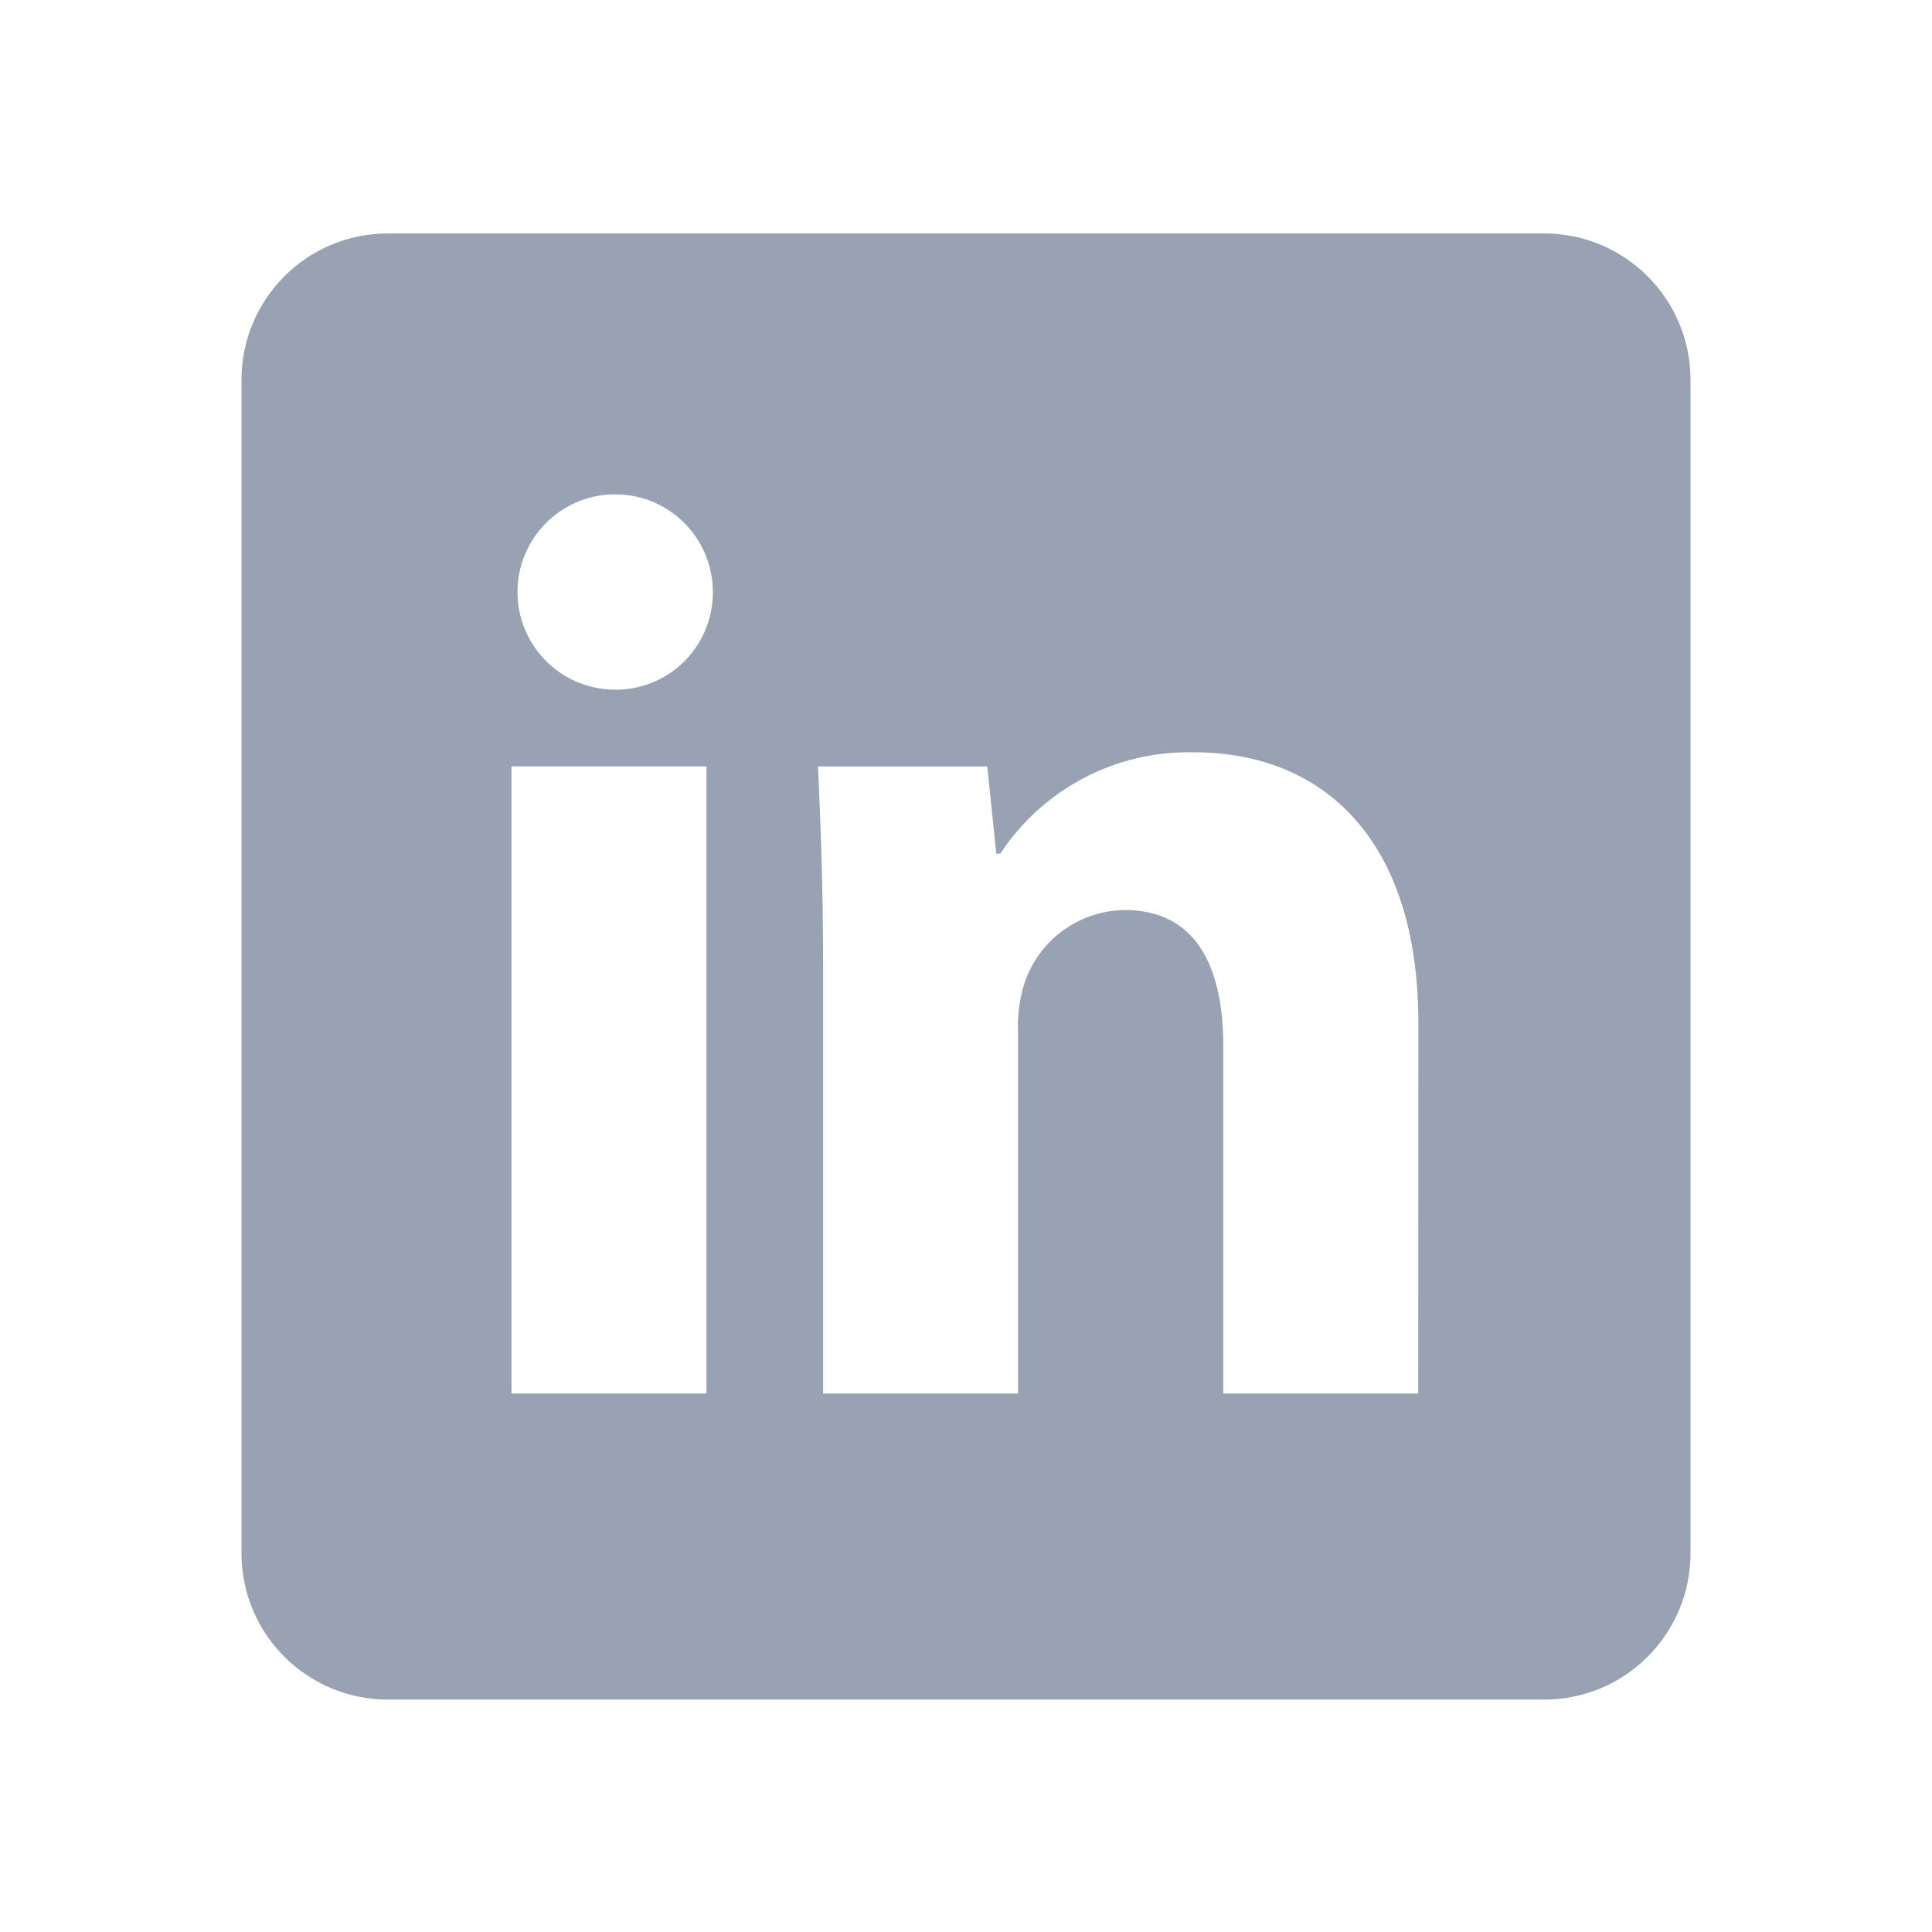
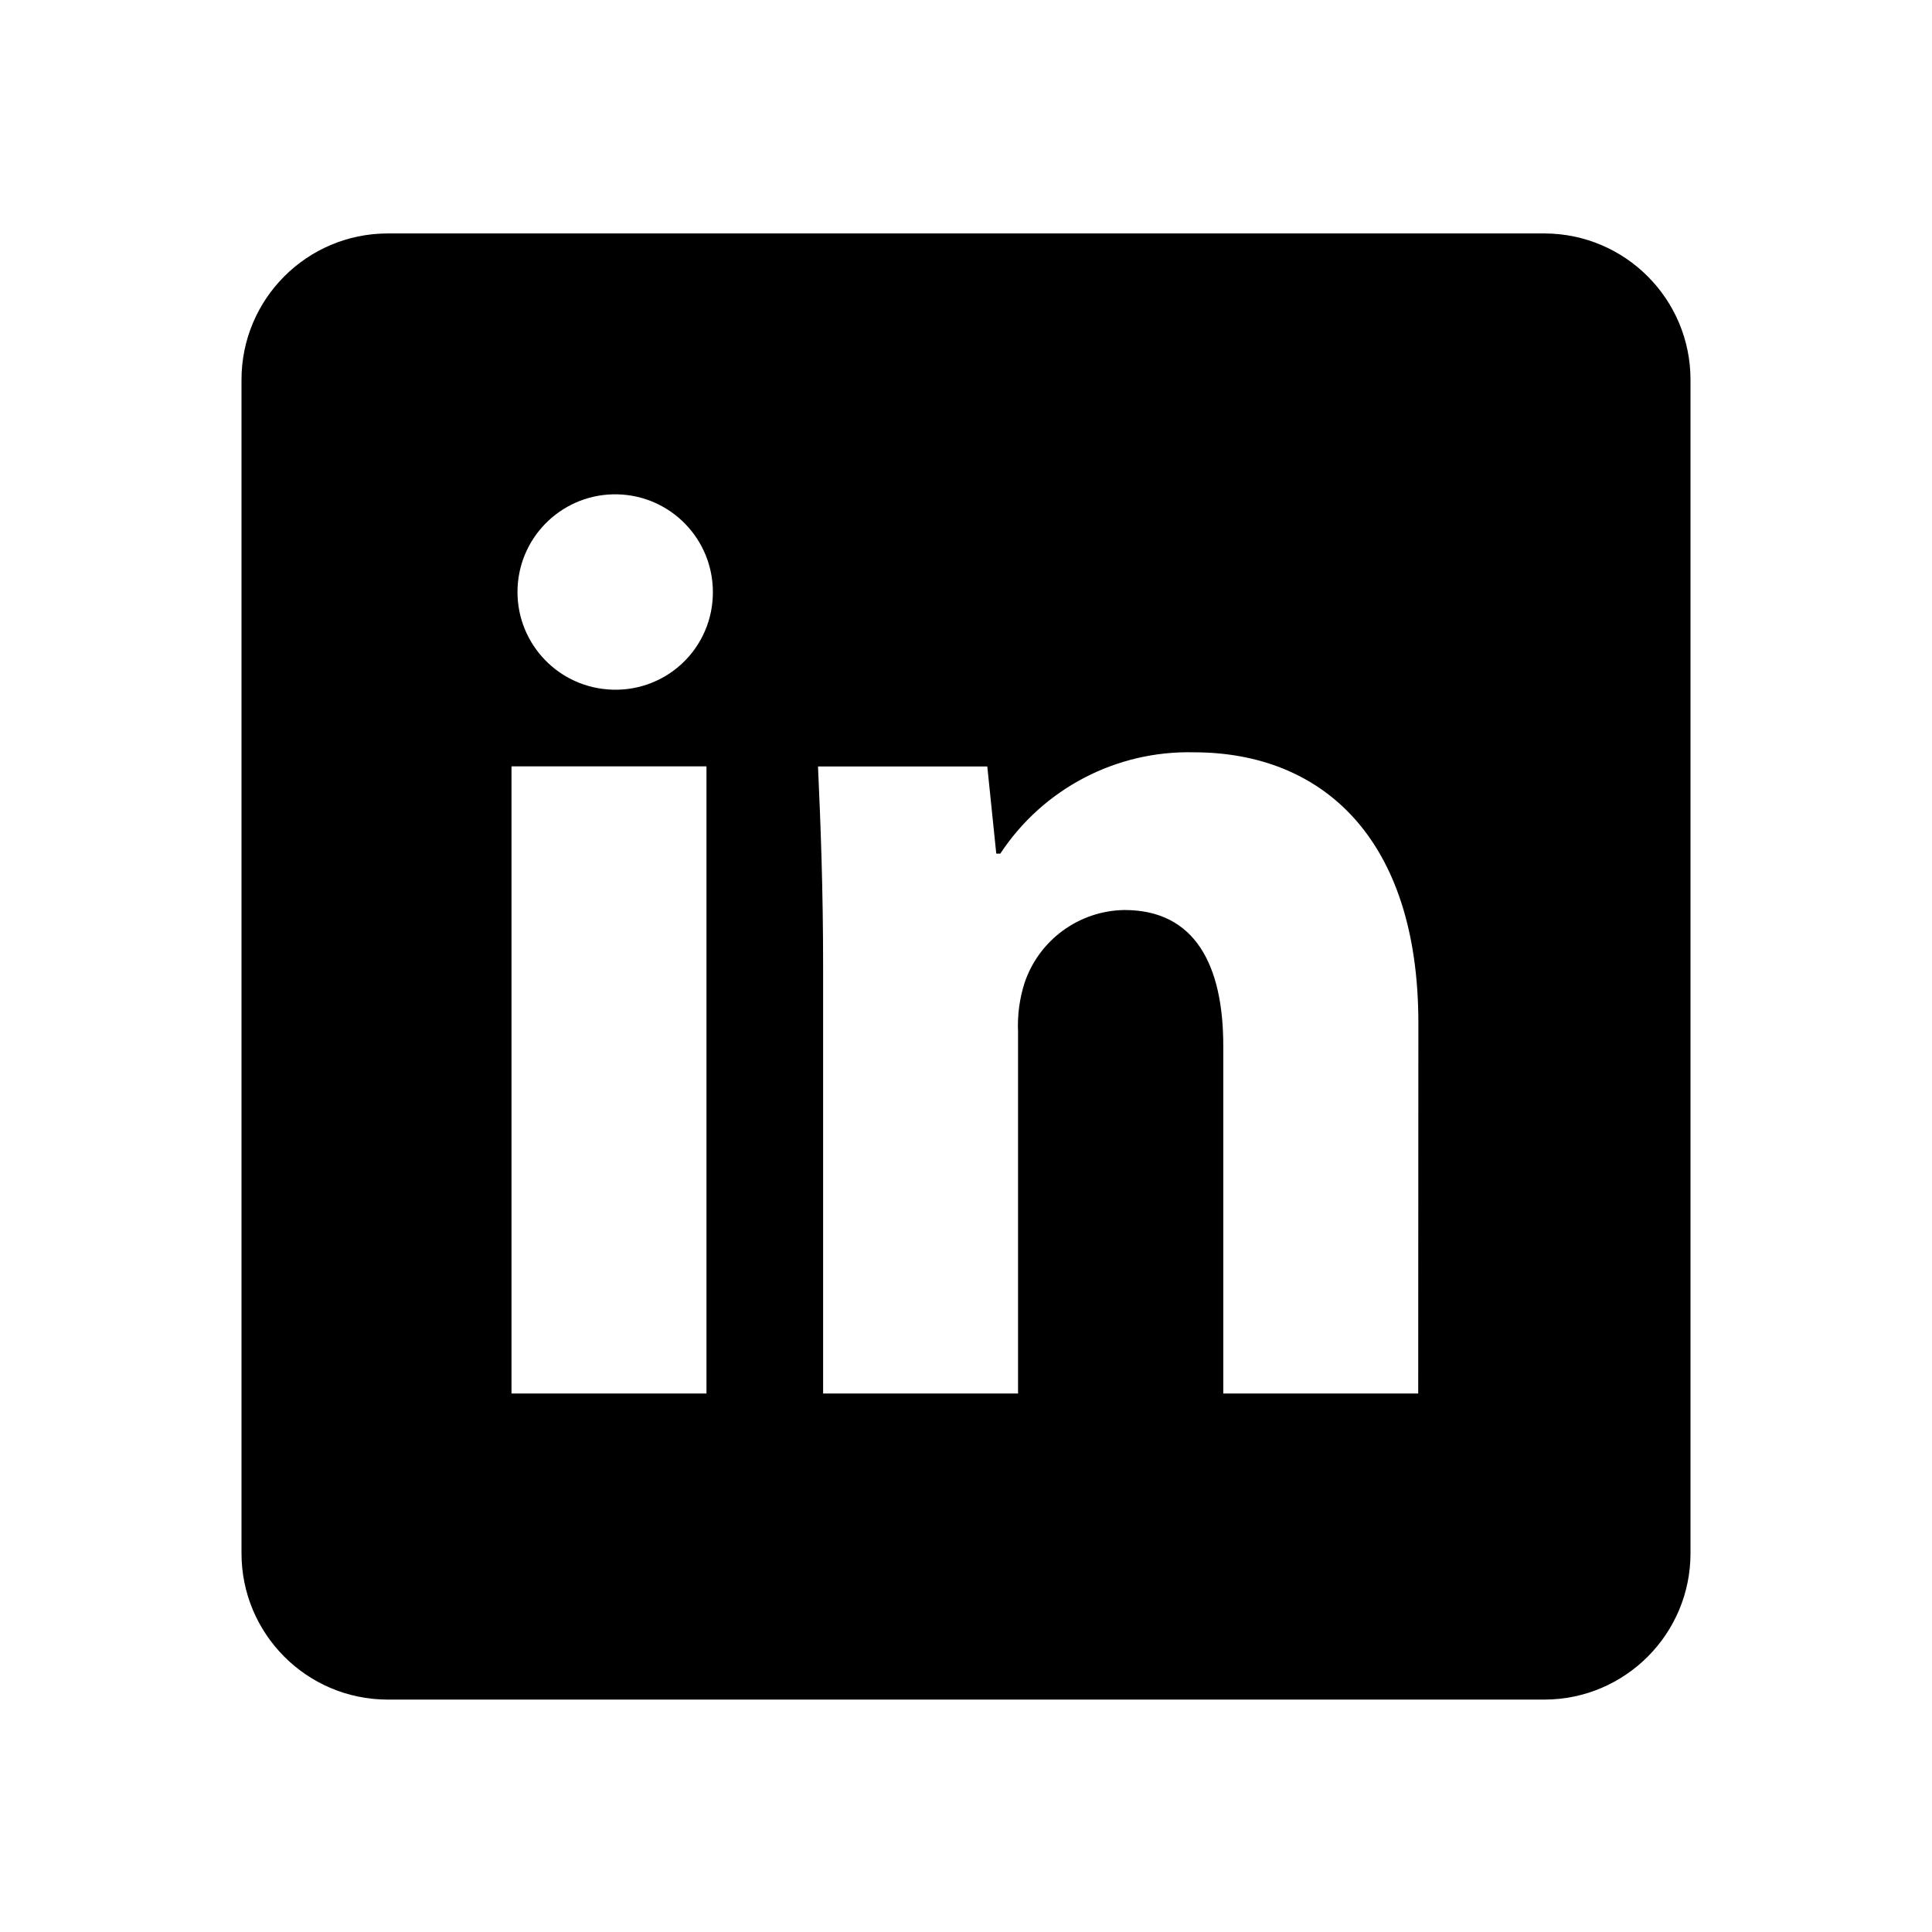
<svg xmlns="http://www.w3.org/2000/svg" id="Logo_Linkedin" data-name="Logo — Linkedin" width="48" height="48" viewBox="0 0 48 48">
  <rect id="Rectangle_1677" data-name="Rectangle 1677" width="48" height="48" fill="#7b1b67" opacity="0" />
-   <path id="Path_5174" data-name="Path 5174" d="M1802.371,1475.787h-28.742a3.635,3.635,0,0,0-3.629,3.642v29.143a3.635,3.635,0,0,0,3.629,3.641h28.742a3.635,3.635,0,0,0,3.629-3.641v-29.143A3.635,3.635,0,0,0,1802.371,1475.787Zm-20.819,28.822h-4.844v-15.582h4.844Zm-2.454-17.494a2.427,2.427,0,1,1,2.613-2.421A2.414,2.414,0,0,1,1779.1,1487.115Zm20.137,17.494h-4.843v-8.636c0-2.007-.7-3.377-2.454-3.377a2.66,2.66,0,0,0-2.485,1.816,3.5,3.5,0,0,0-.16,1.211v8.986h-4.843V1494c0-1.944-.063-3.569-.127-4.971h4.206l.223,2.167h.1a5.594,5.594,0,0,1,4.811-2.518c3.187,0,5.576,2.136,5.576,6.724Z" transform="translate(-1764 -1469.987)" fill="#98A2B3" />
+   <path id="Path_5174" data-name="Path 5174" d="M1802.371,1475.787h-28.742a3.635,3.635,0,0,0-3.629,3.642v29.143a3.635,3.635,0,0,0,3.629,3.641h28.742a3.635,3.635,0,0,0,3.629-3.641v-29.143A3.635,3.635,0,0,0,1802.371,1475.787Zm-20.819,28.822h-4.844v-15.582h4.844Zm-2.454-17.494a2.427,2.427,0,1,1,2.613-2.421A2.414,2.414,0,0,1,1779.1,1487.115Zm20.137,17.494h-4.843v-8.636c0-2.007-.7-3.377-2.454-3.377a2.66,2.66,0,0,0-2.485,1.816,3.5,3.5,0,0,0-.16,1.211v8.986h-4.843V1494c0-1.944-.063-3.569-.127-4.971h4.206l.223,2.167h.1a5.594,5.594,0,0,1,4.811-2.518c3.187,0,5.576,2.136,5.576,6.724Z" transform="translate(-1764 -1469.987)" fill="currentColor" />
</svg>
